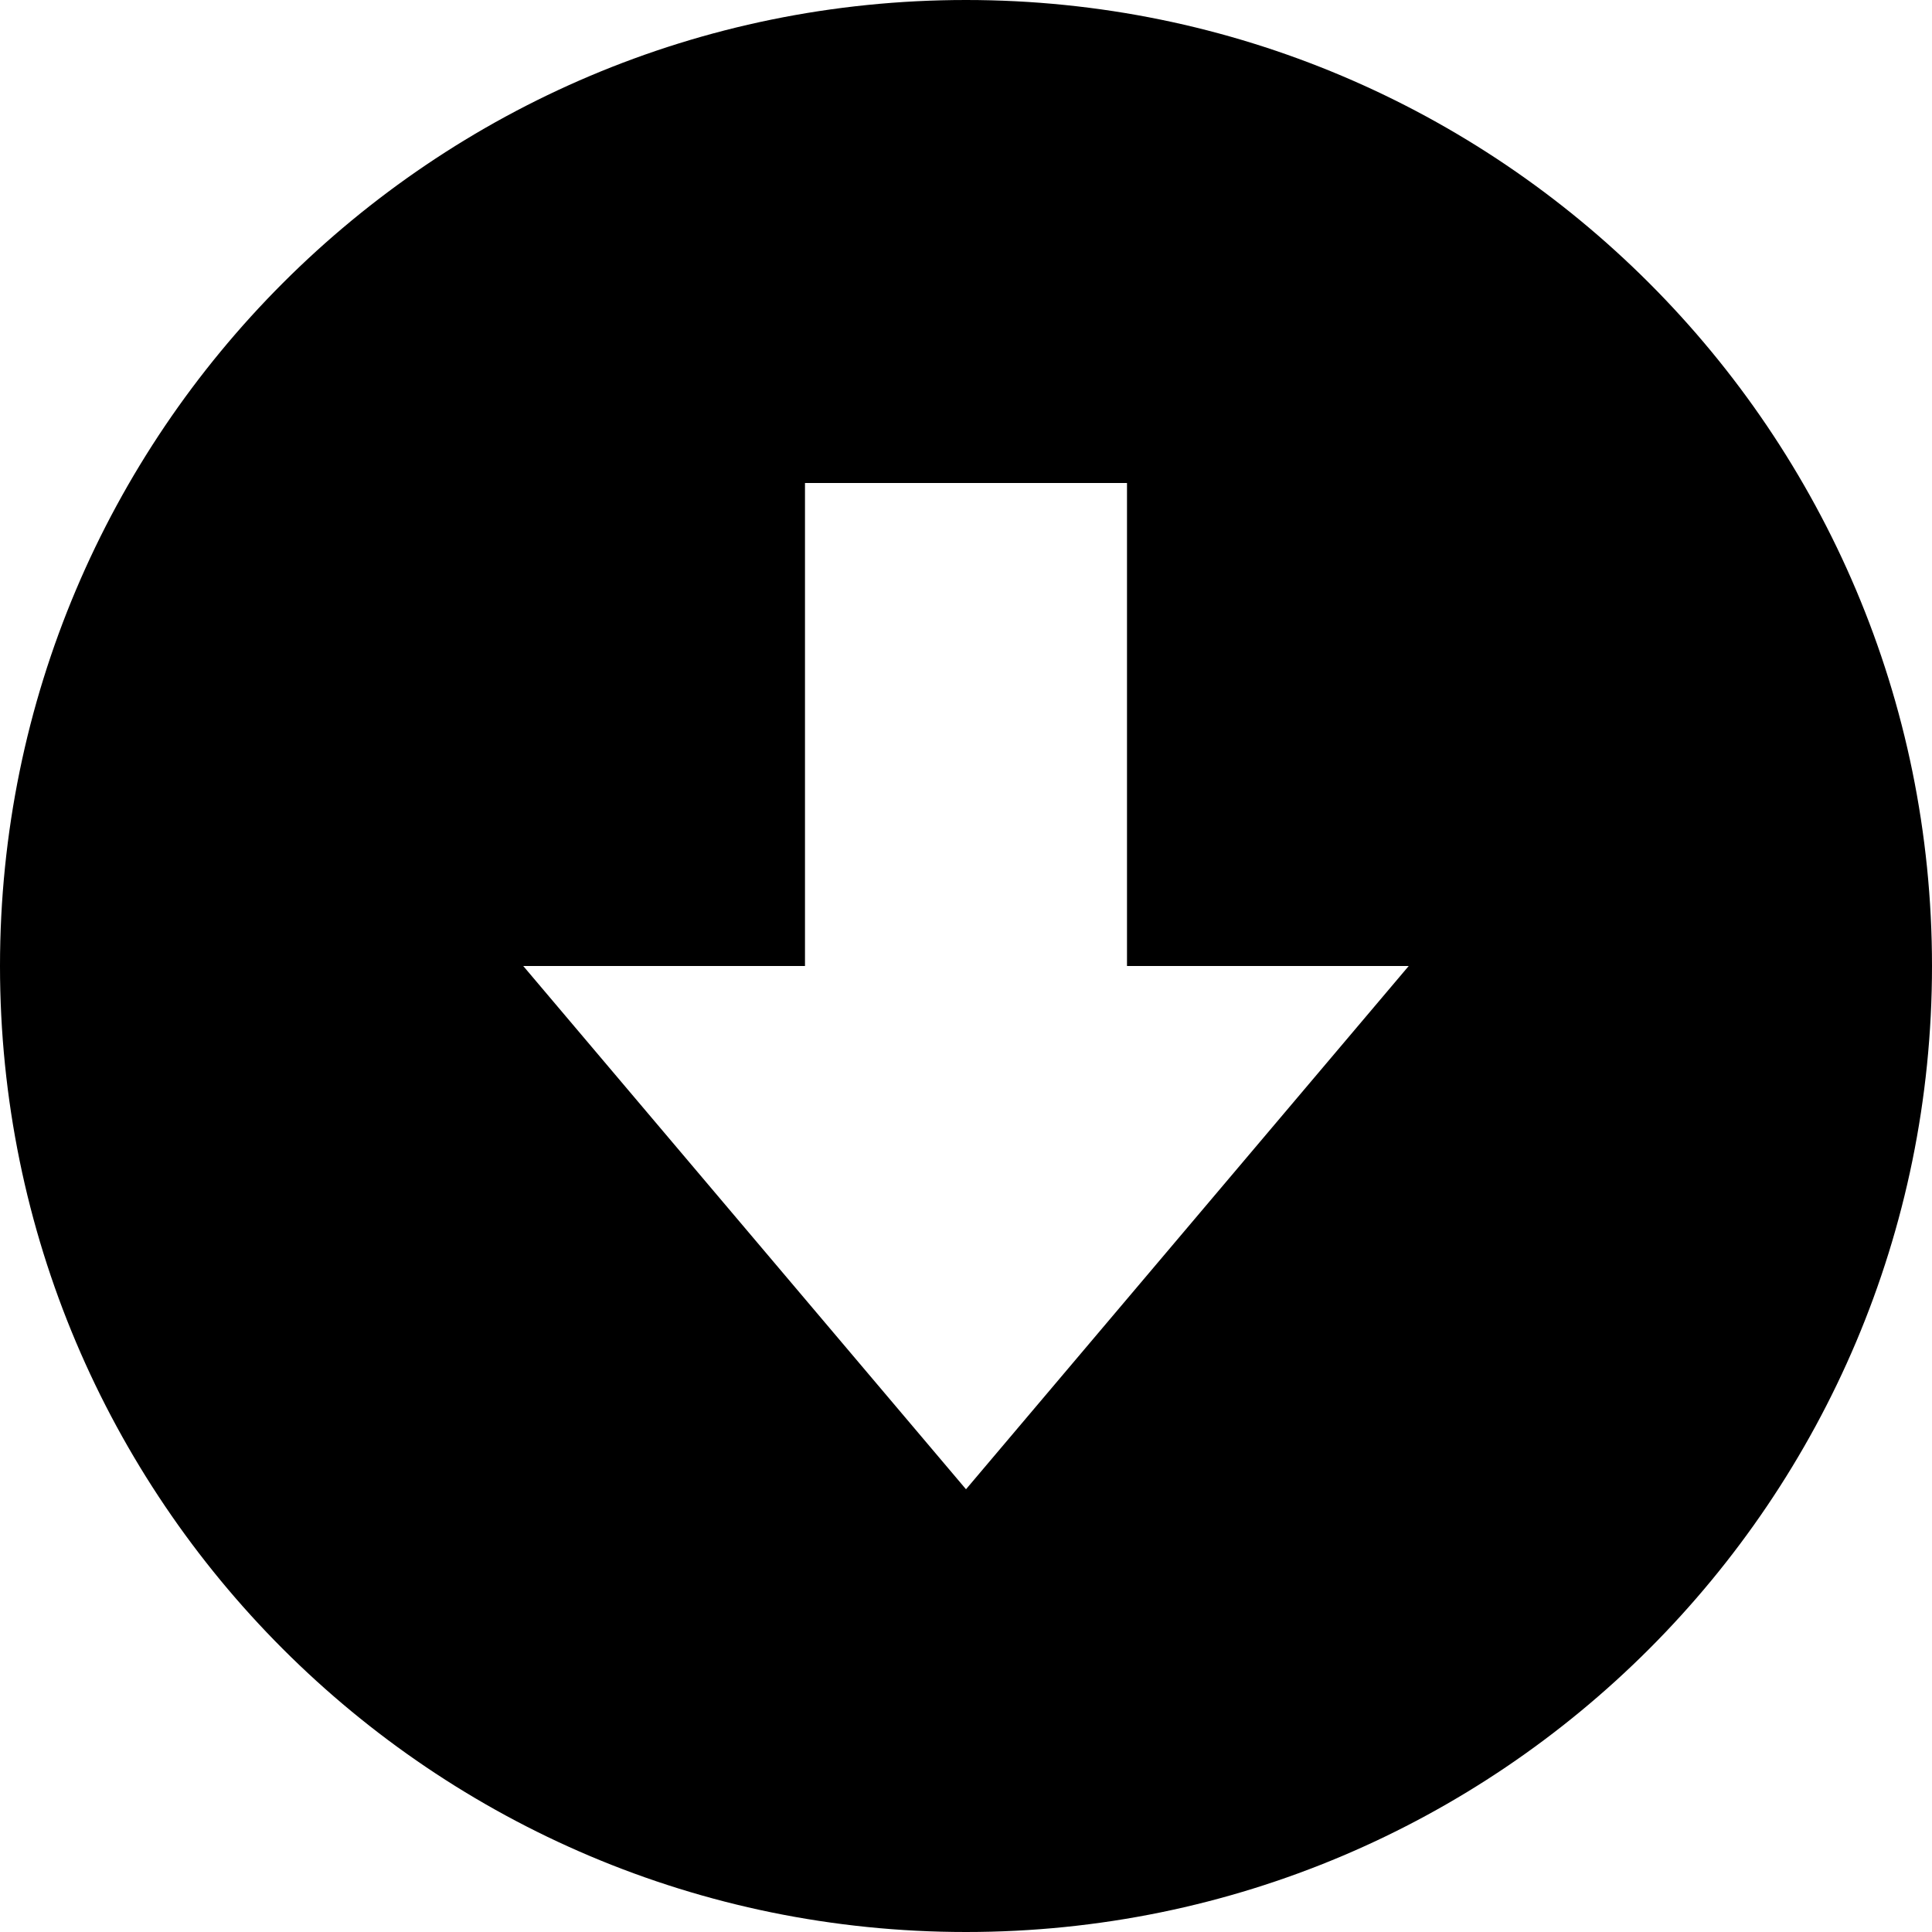
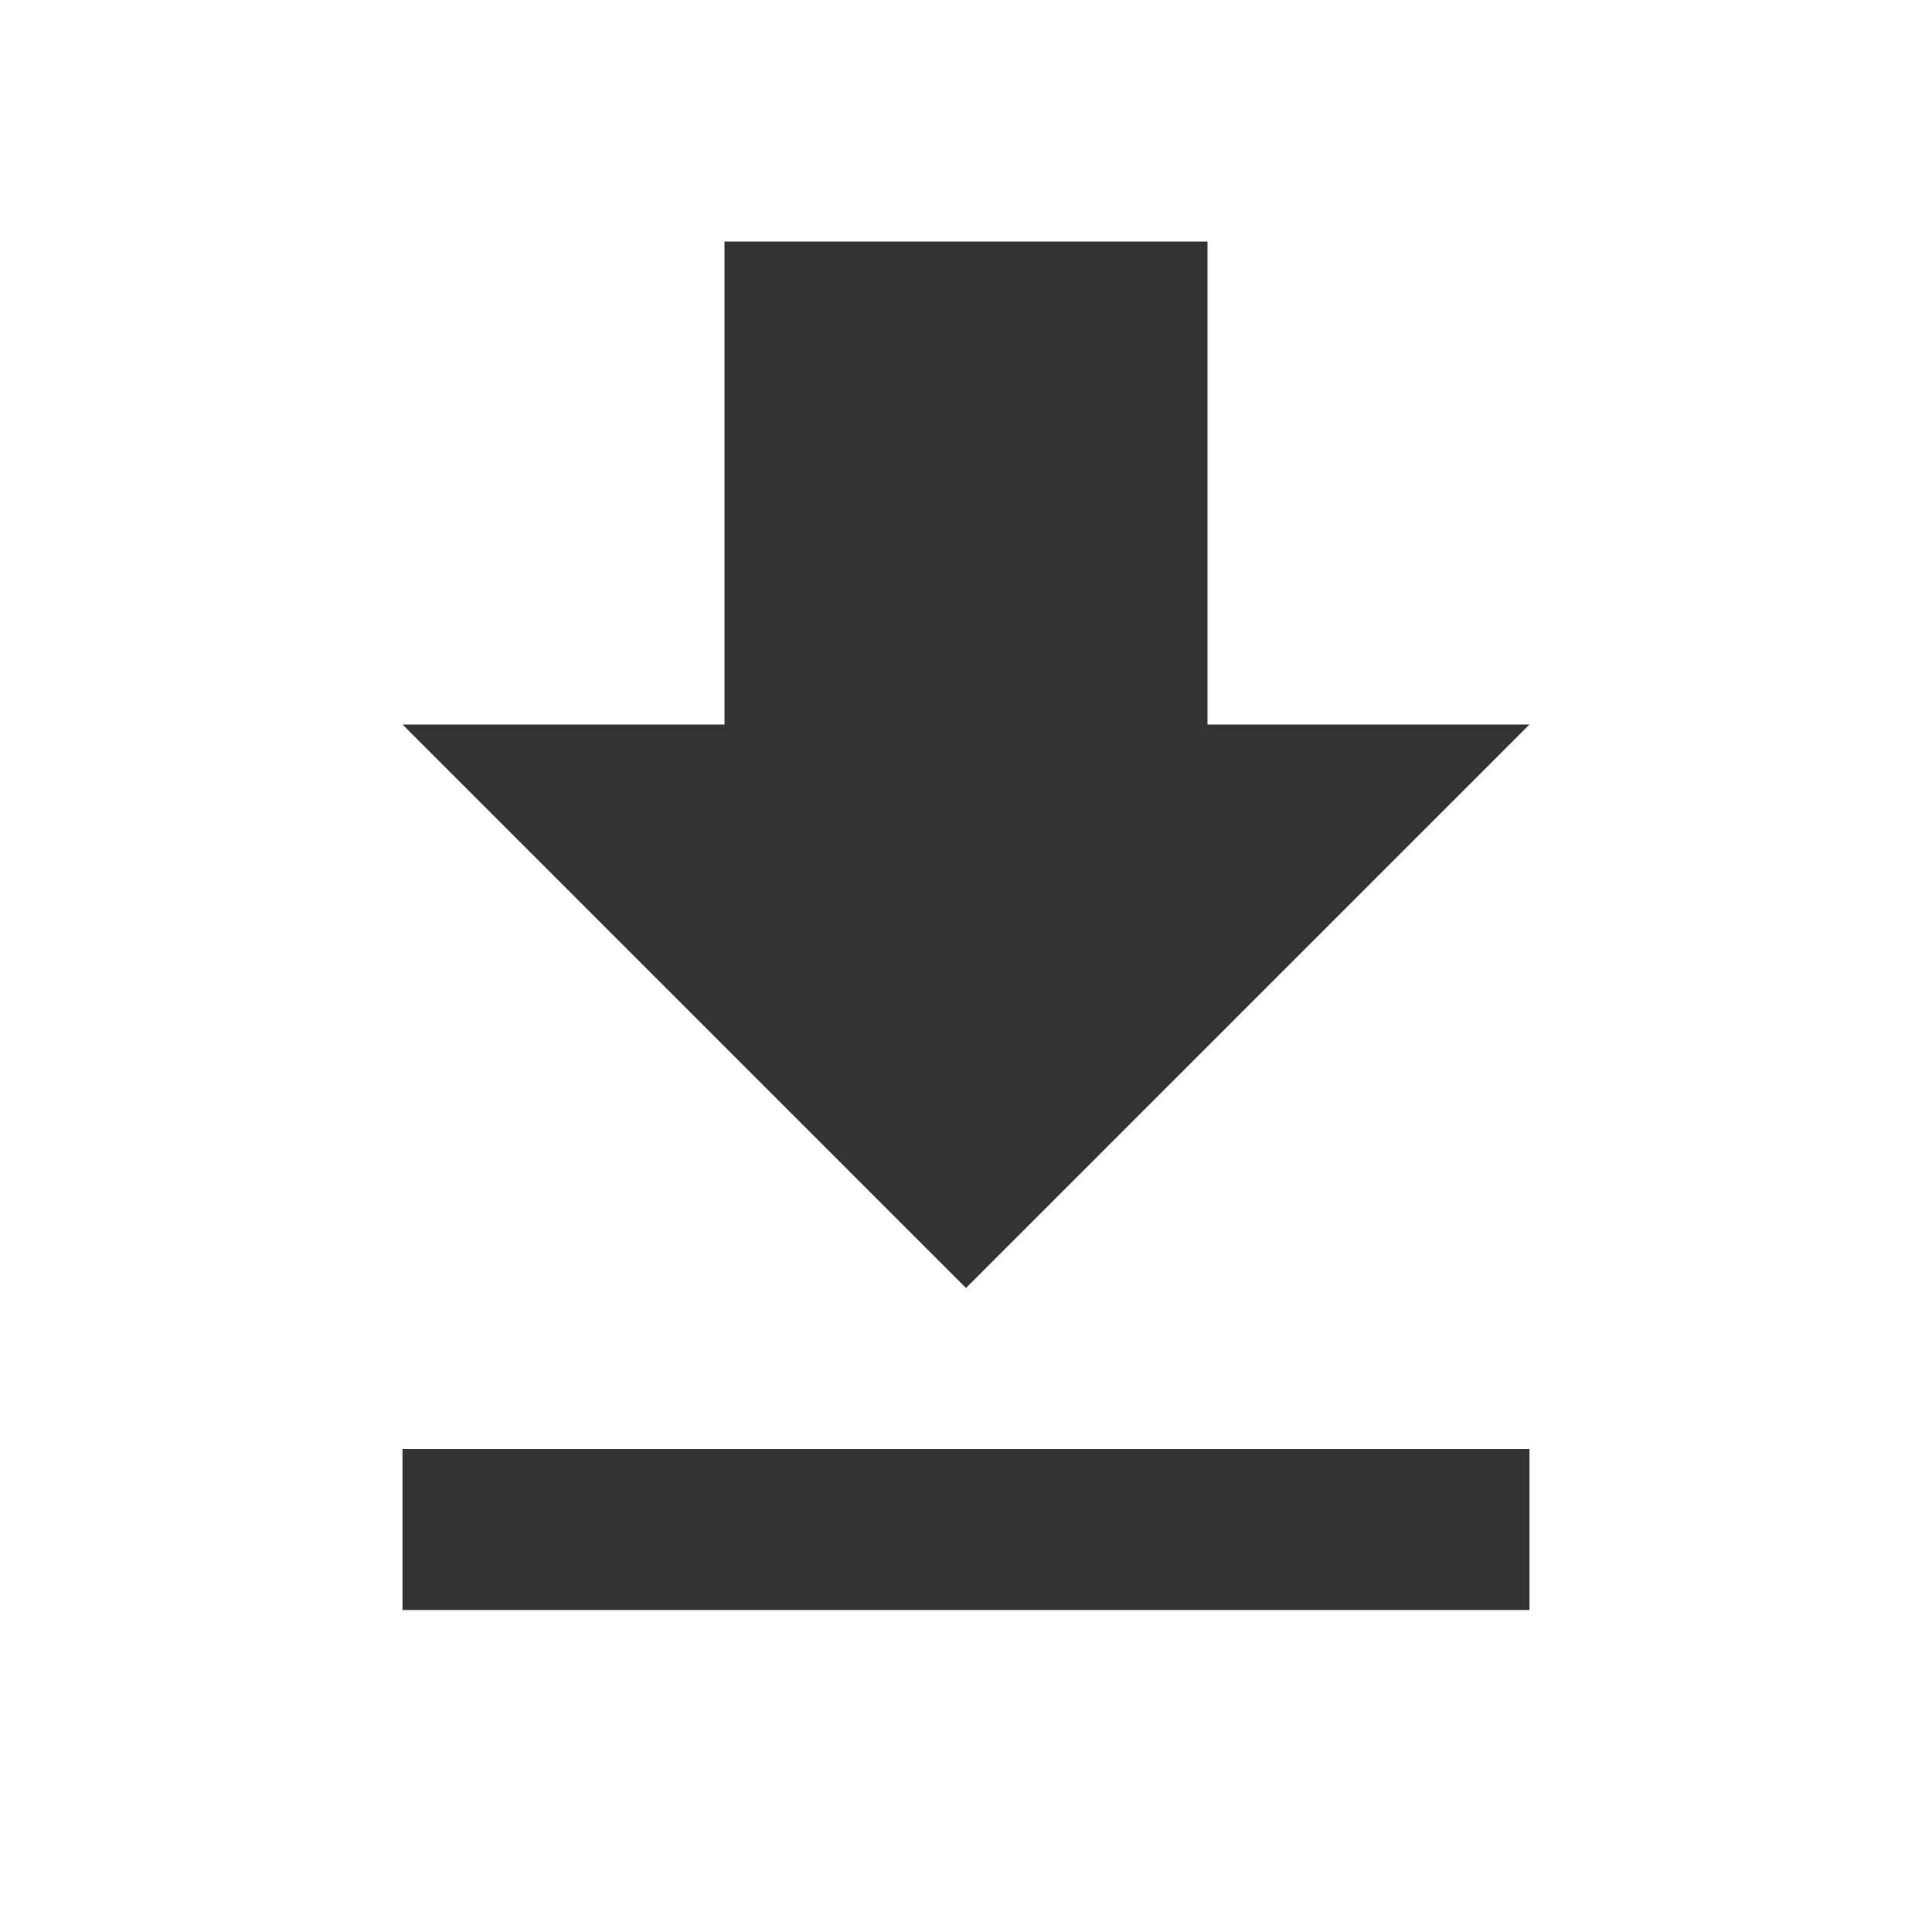
- <svg xmlns="http://www.w3.org/2000/svg" version="1.1" id="Layer_1" x="0px" y="0px" width="112px" height="112px" viewBox="0 0 112 112" enable-background="new 0 0 112 112" xml:space="preserve">
-   <path d="M56,0C25.074,0,0,25.074,0,56s25.074,56,56,56s56-25.074,56-56S86.926,0,56,0z M56,86.334L30.333,56h16.333V28h18.667v28  h16.332L56,86.334z" />
+ <svg xmlns="http://www.w3.org/2000/svg" viewBox="0 0 24 24" style="pointer-events: none; display: block;">
+   <g id="file-download">
+     <path style="fill:#333333;" d="M19,9h-4V3H9v6H5l7,7L19,9z M5,18v2h14v-2H5z" />
+   </g>
</svg>
